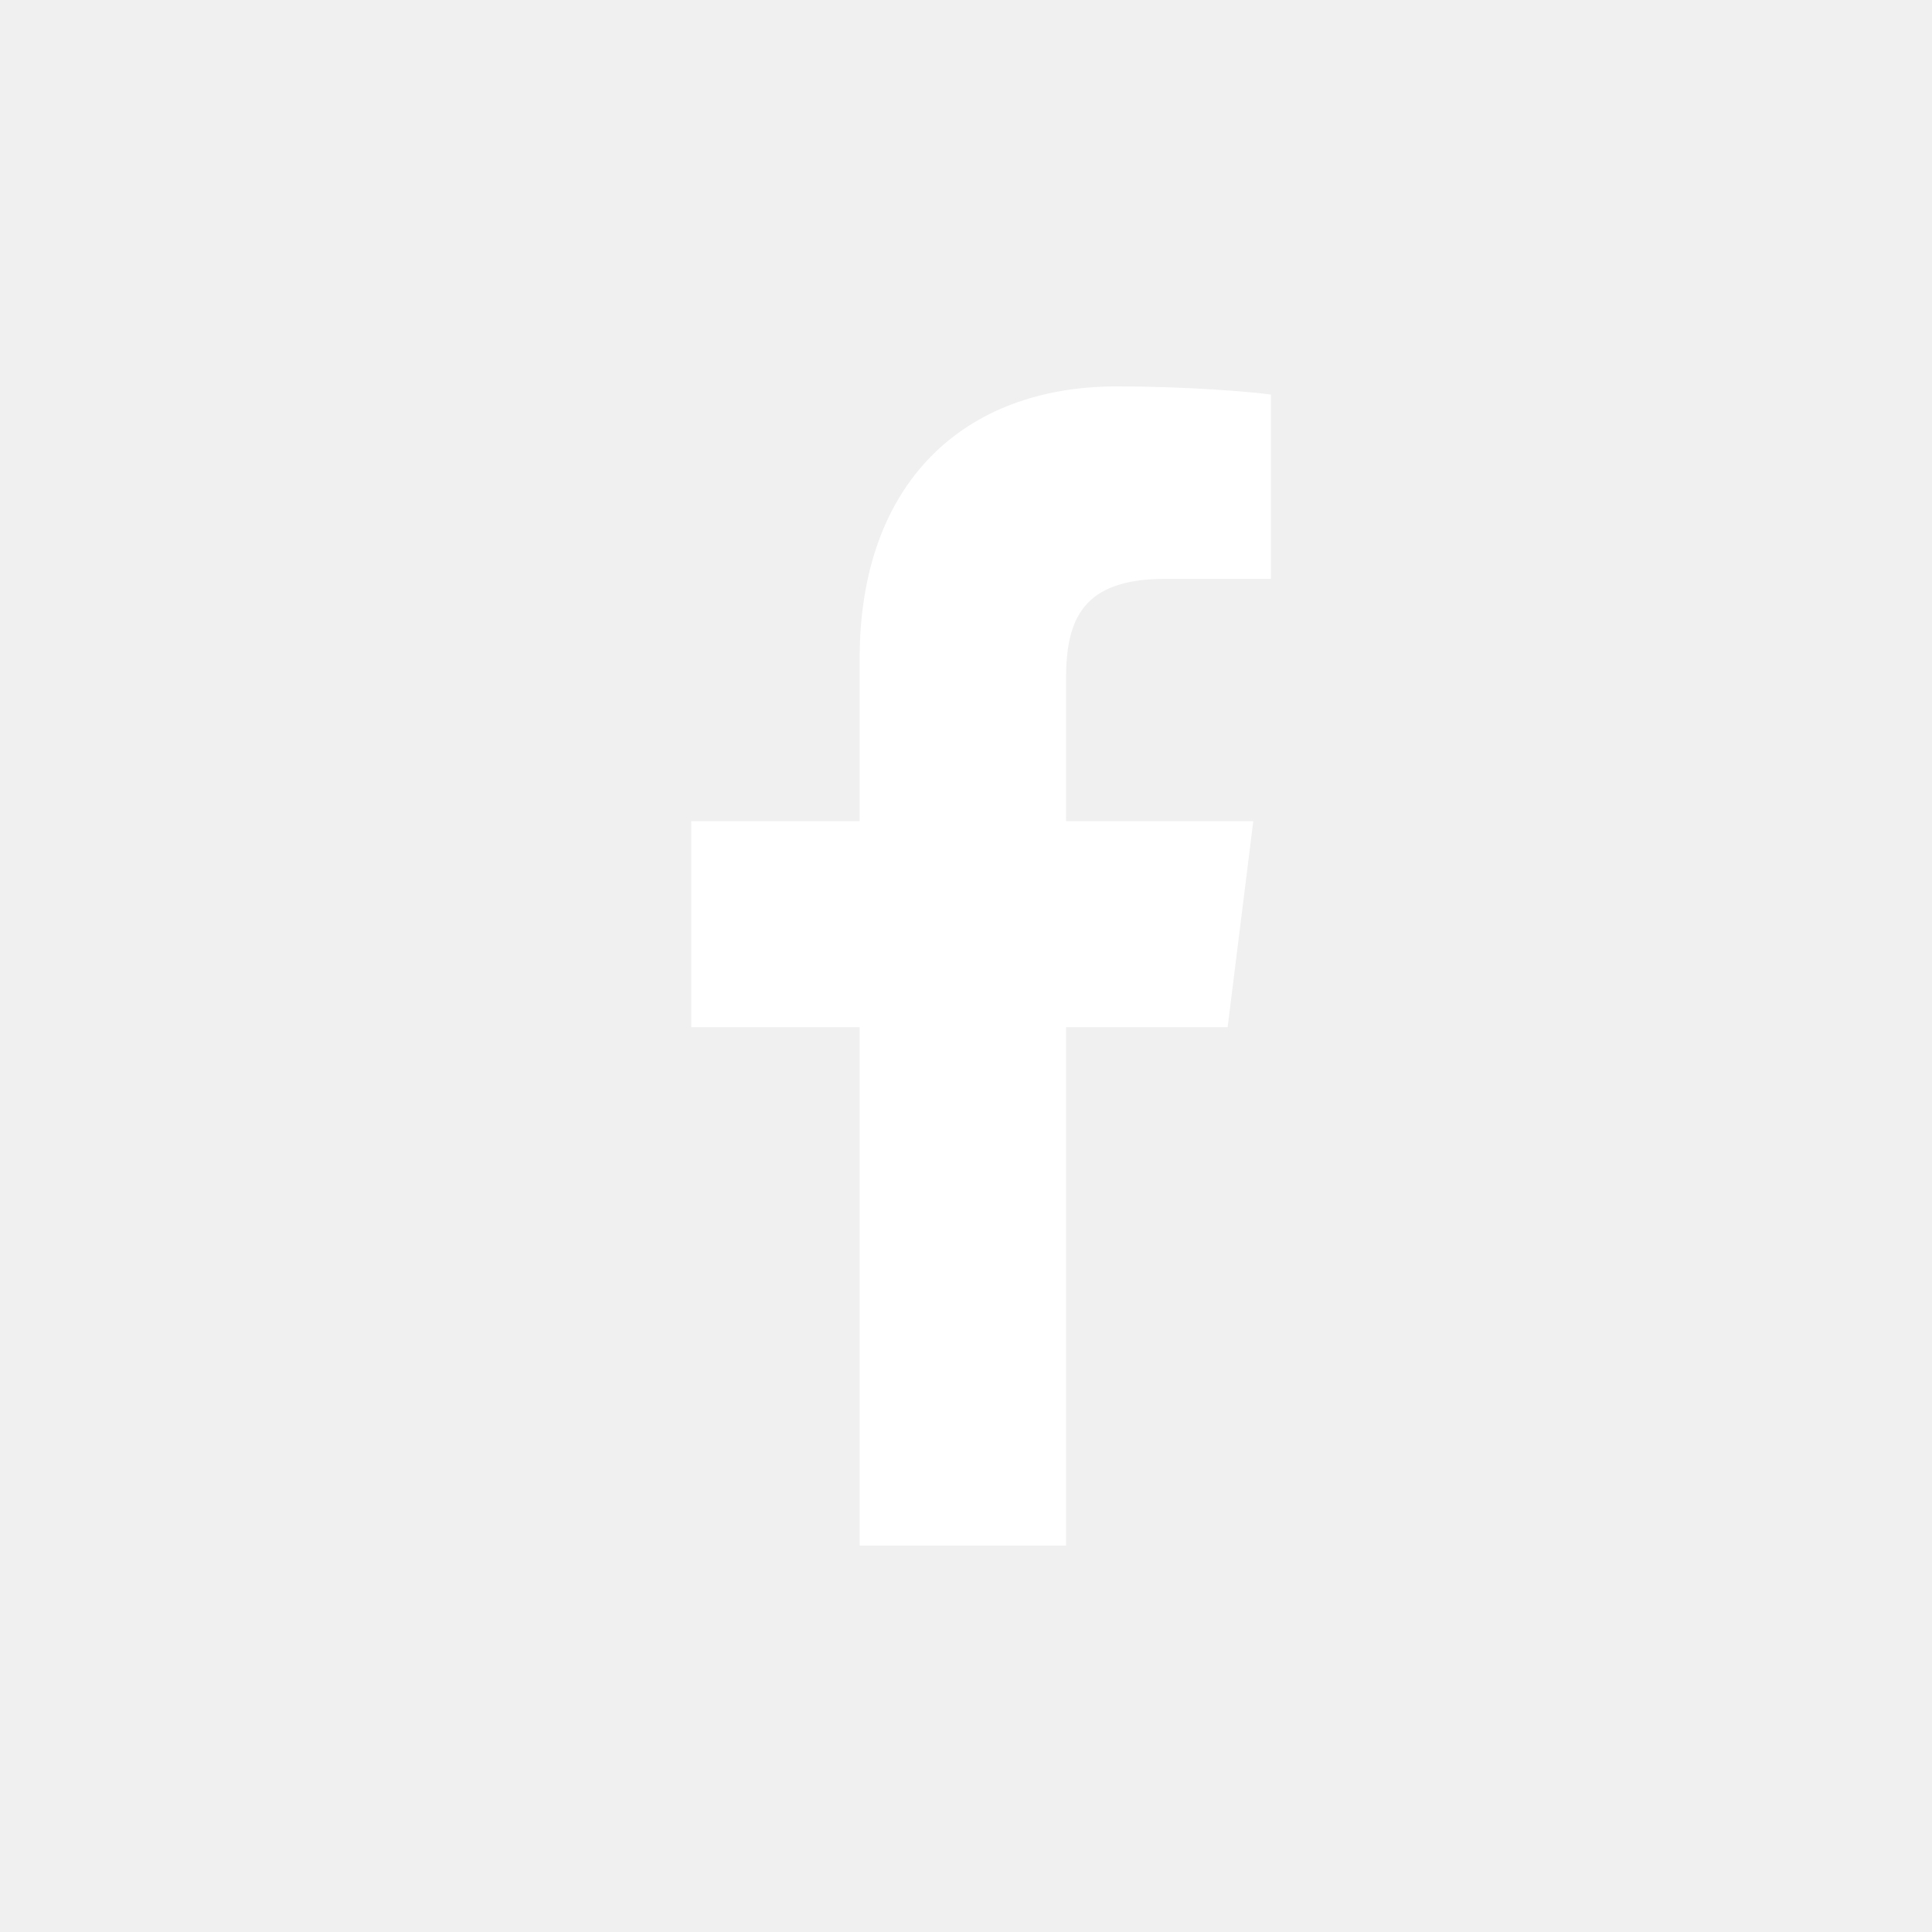
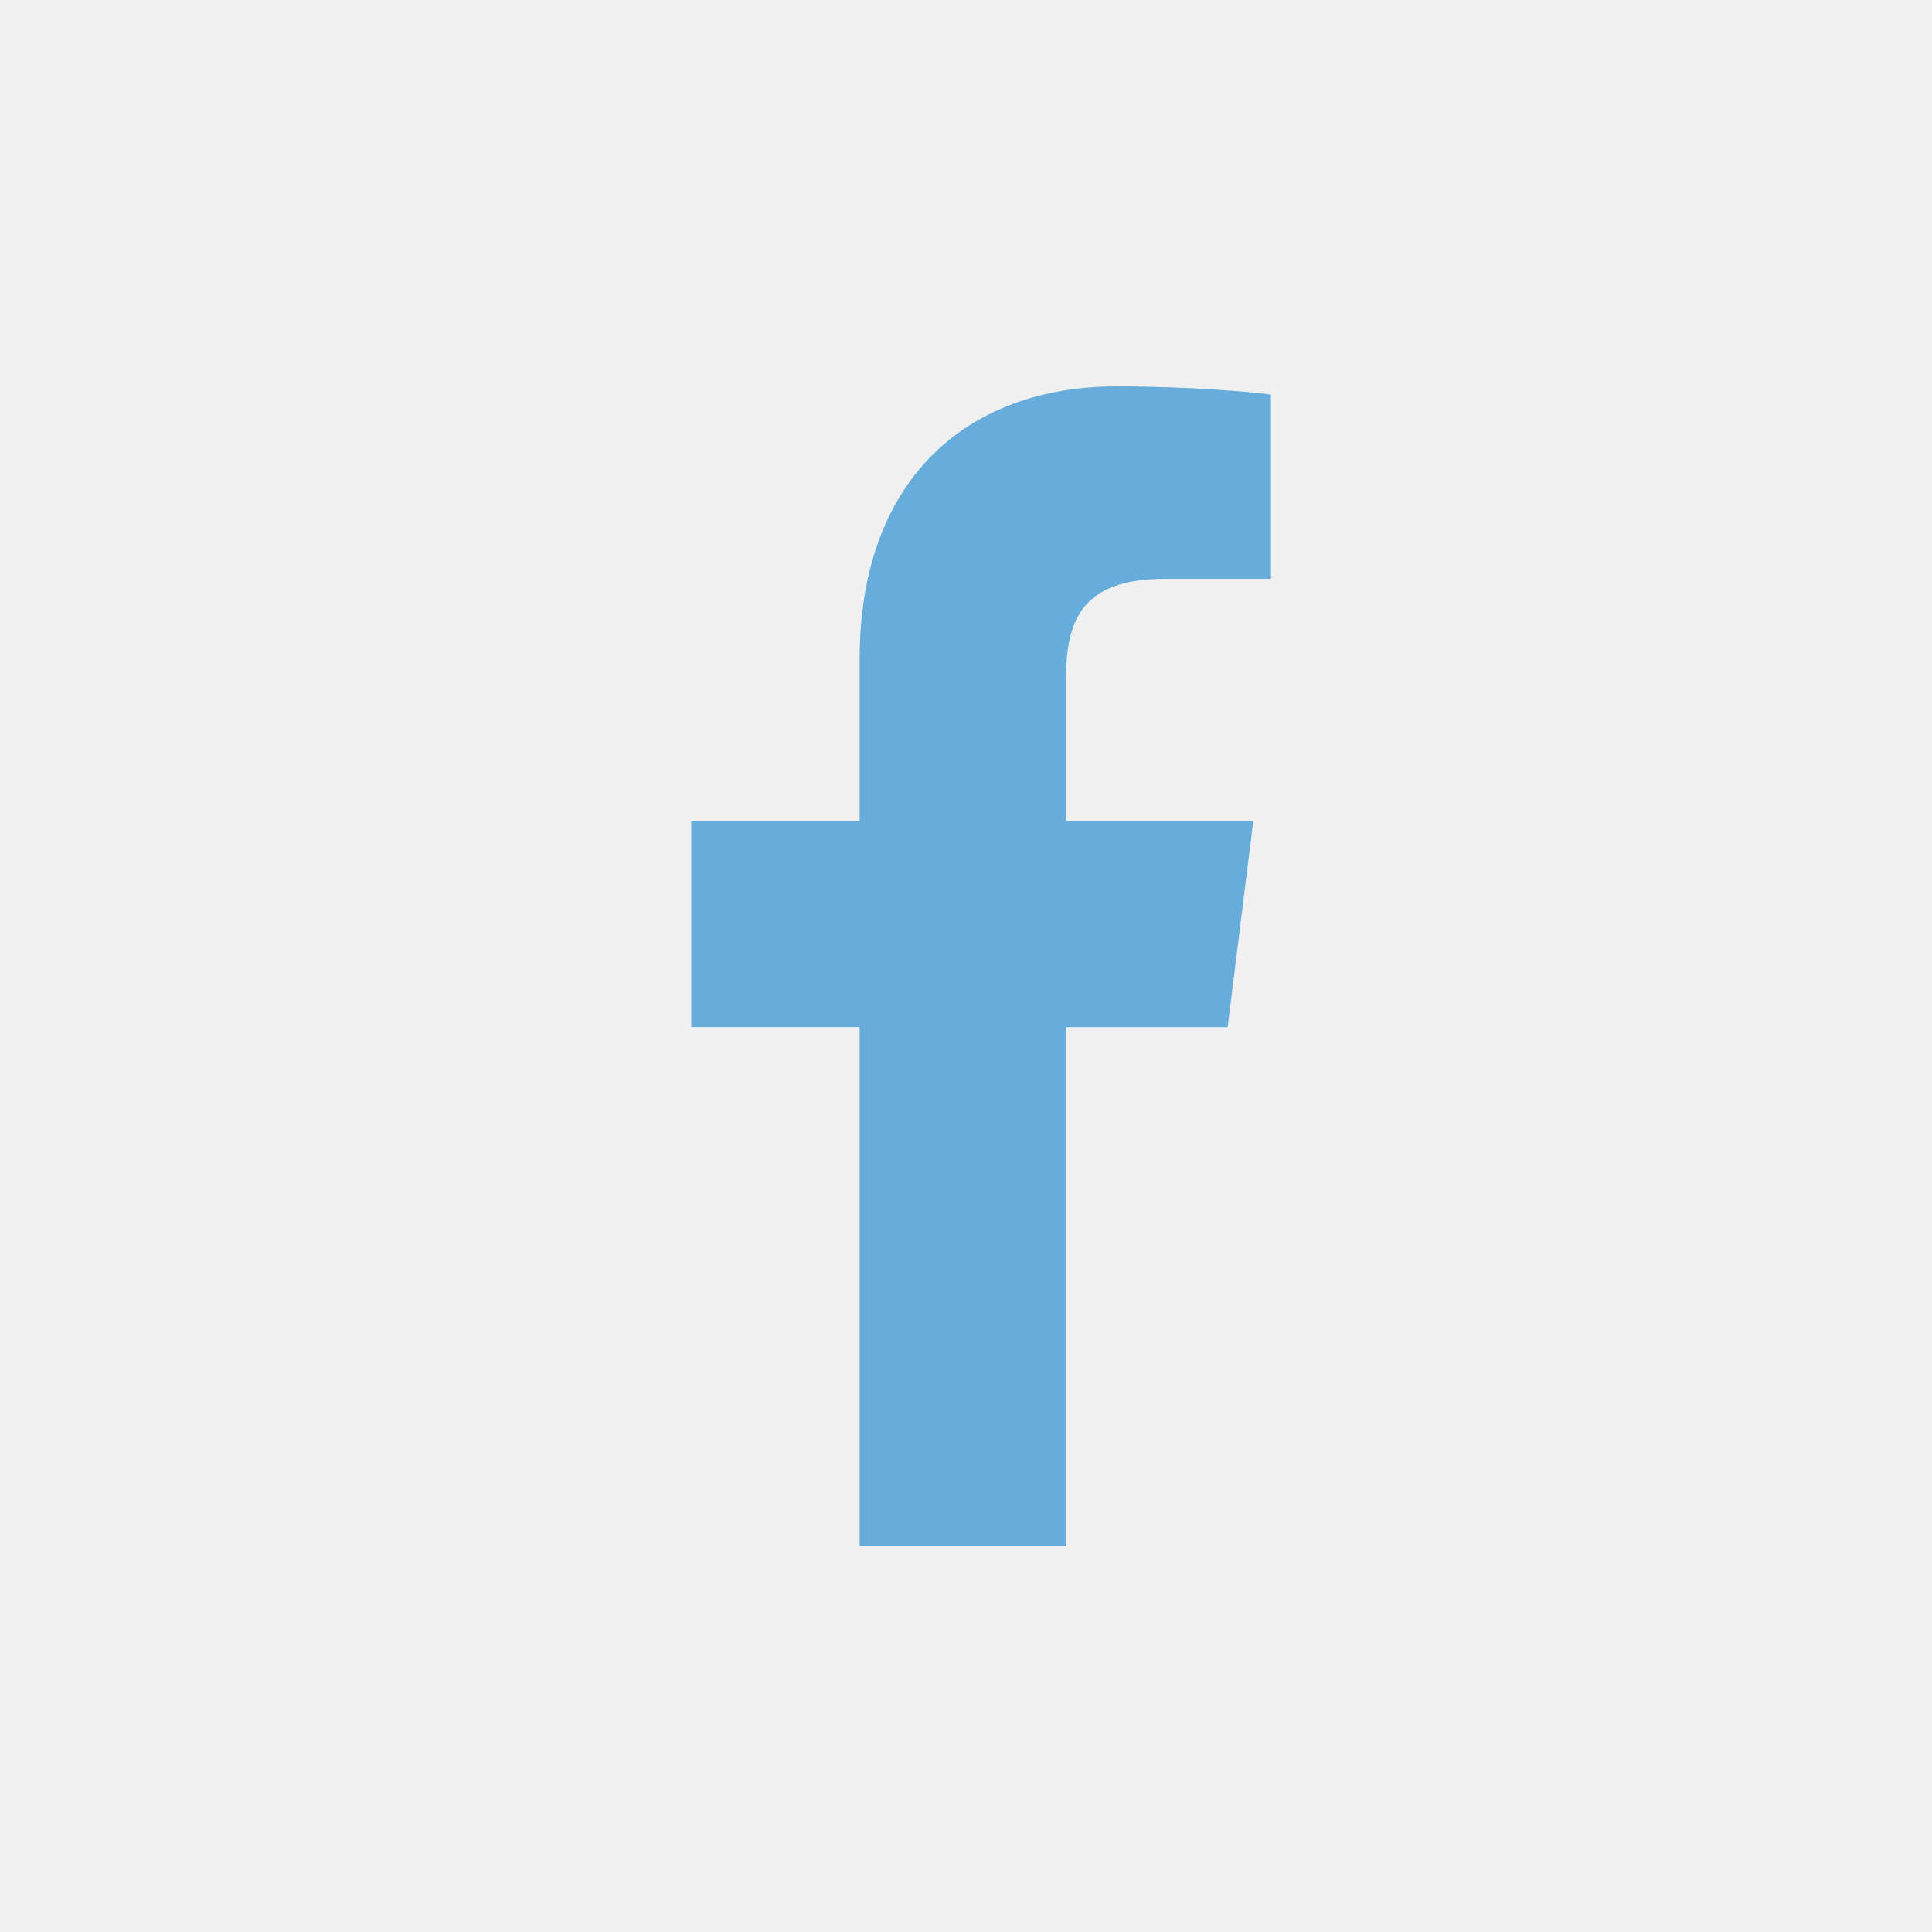
<svg xmlns="http://www.w3.org/2000/svg" version="1.1" width="512" height="512" x="0" y="0" viewBox="0 0 24 24" style="enable-background:new 0 0 512 512" xml:space="preserve" class="">
  <g transform="matrix(0.6,0,0,0.6,4.875,4.8)">
-     <path d="m15.997 3.985h2.191v-3.816c-.378-.052-1.678-.169-3.192-.169-3.159 0-5.323 1.987-5.323 5.639v3.361h-3.486v4.266h3.486v10.734h4.274v-10.733h3.345l.531-4.266h-3.877v-2.939c.001-1.233.333-2.077 2.051-2.077z" fill="#fff" data-original="#000000" style="" class="" />
+     <path d="m15.997 3.985h2.191v-3.816c-.378-.052-1.678-.169-3.192-.169-3.159 0-5.323 1.987-5.323 5.639v3.361h-3.486v4.266h3.486v10.734h4.274v-10.733h3.345l.531-4.266h-3.877v-2.939c.001-1.233.333-2.077 2.051-2.077z" fill="#66addc" data-original="#000000" style="" class="" />
  </g>
</svg>
